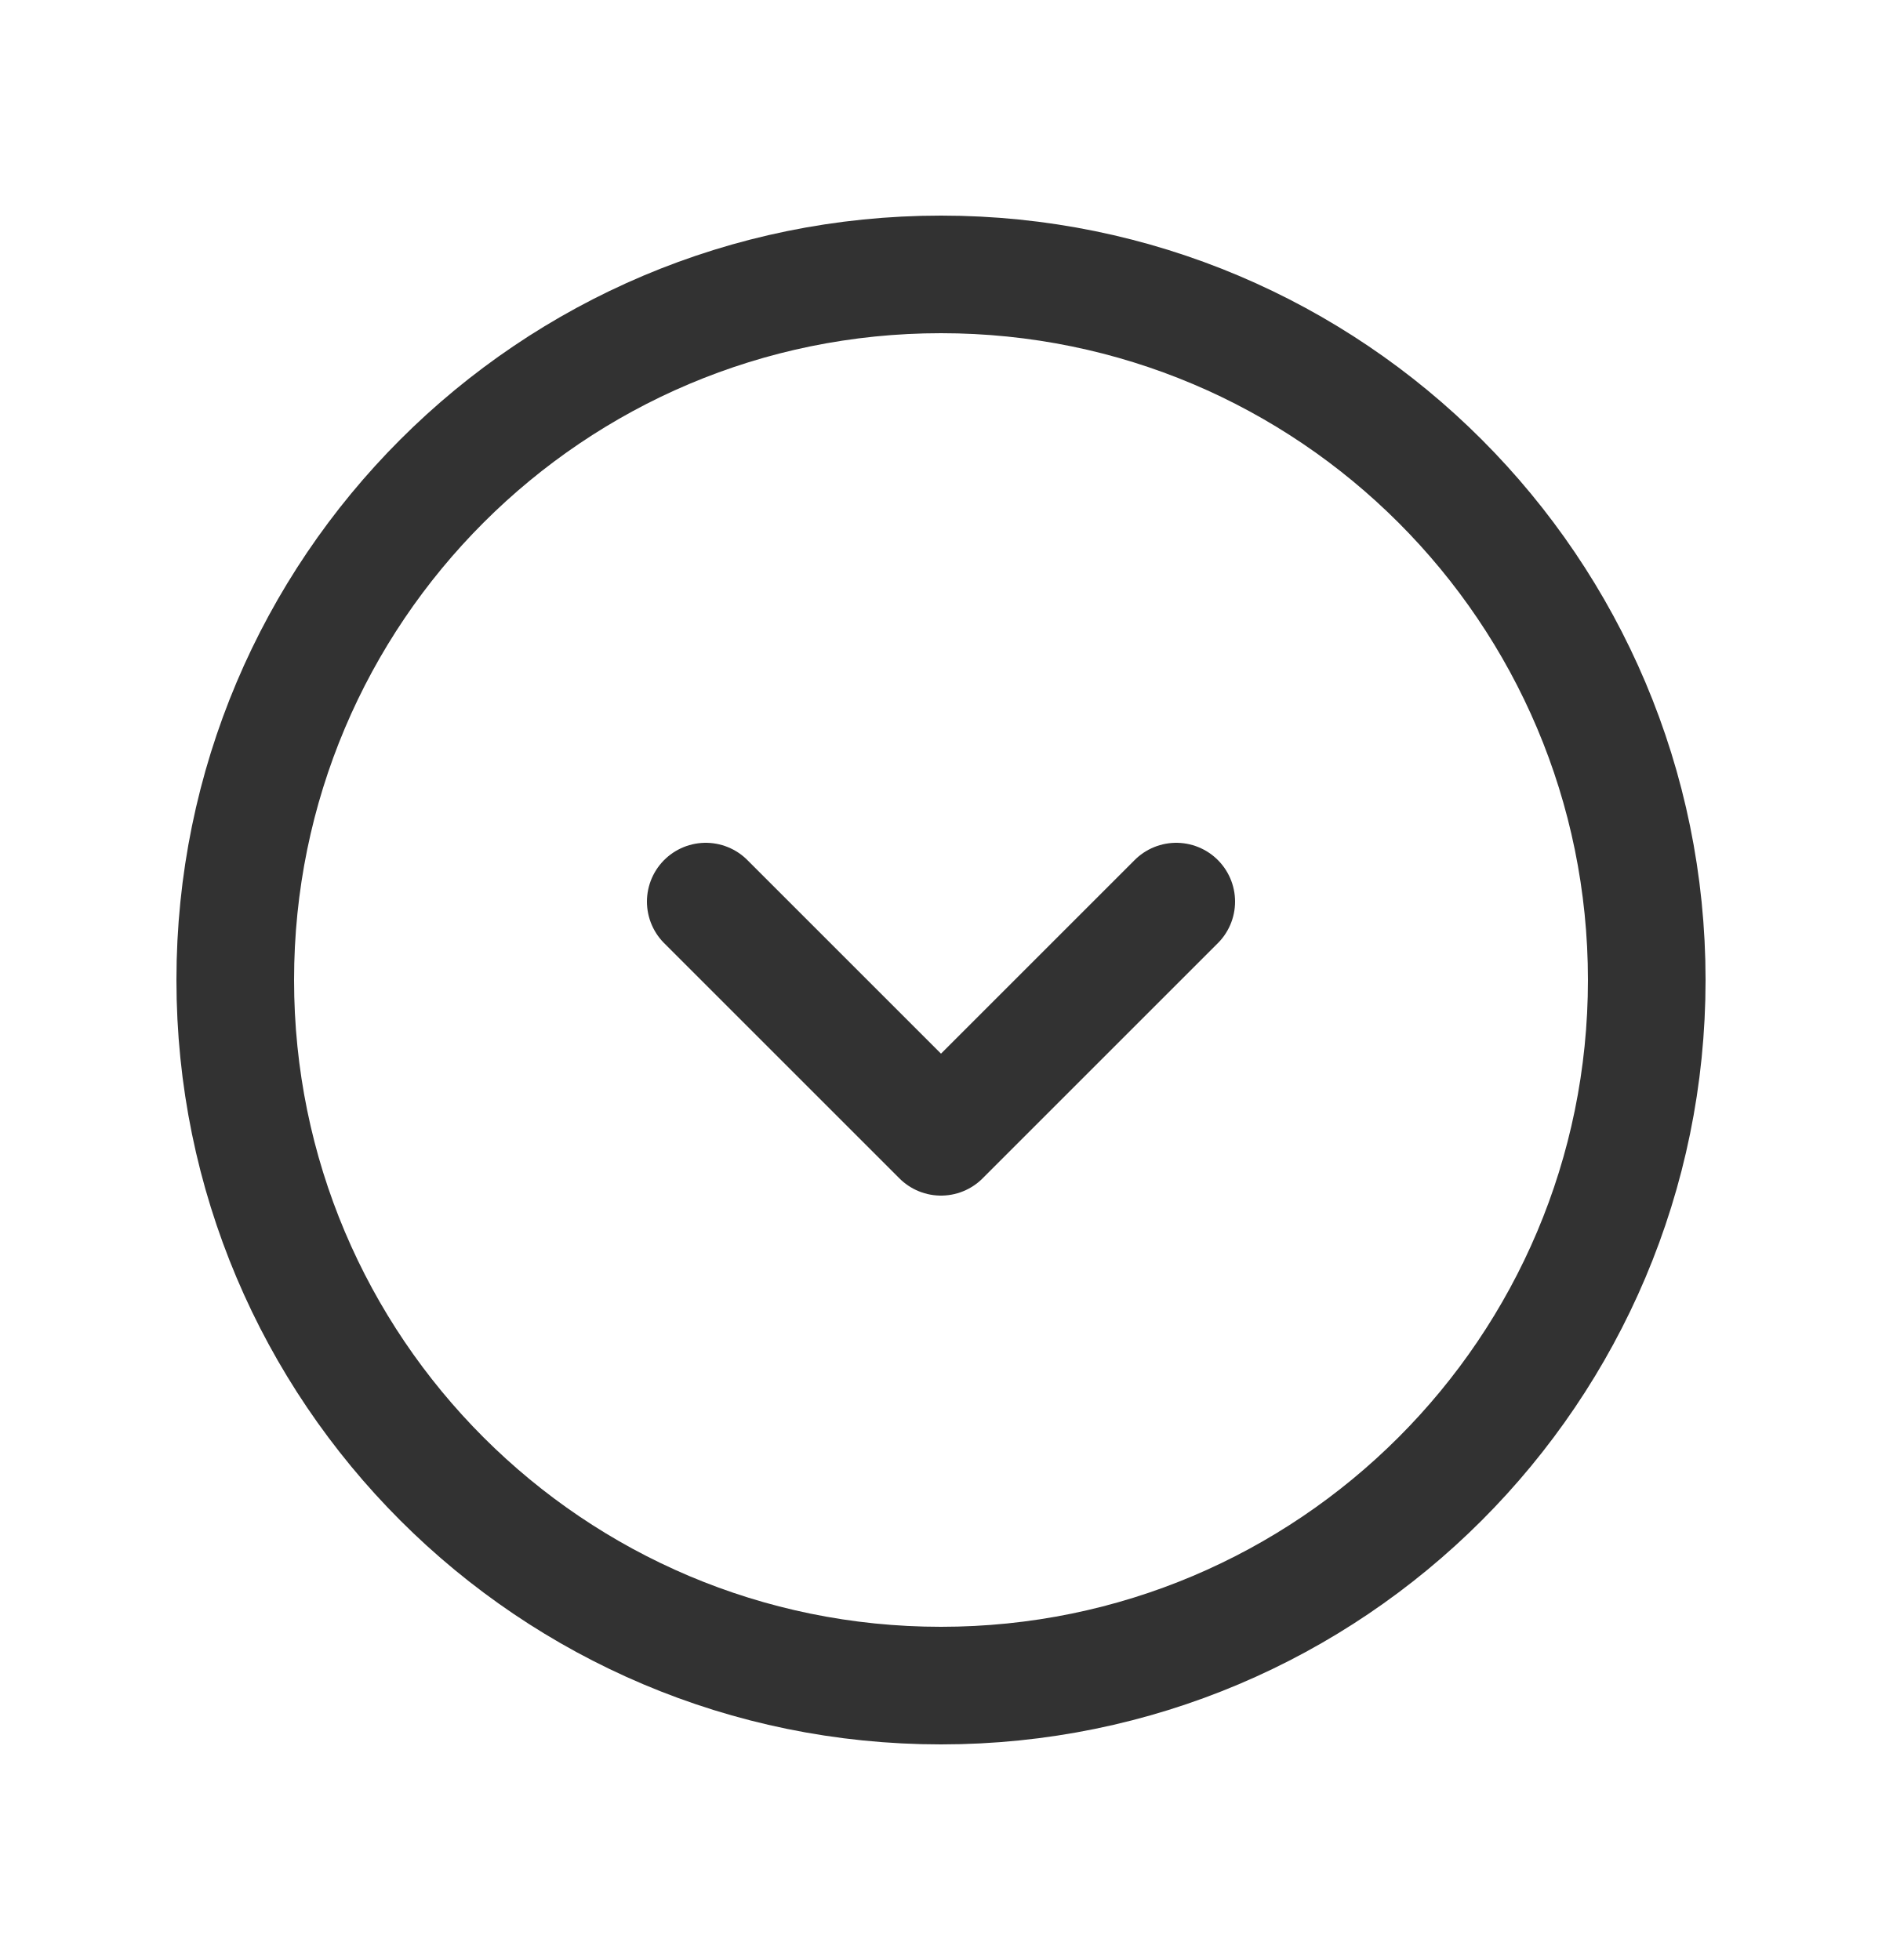
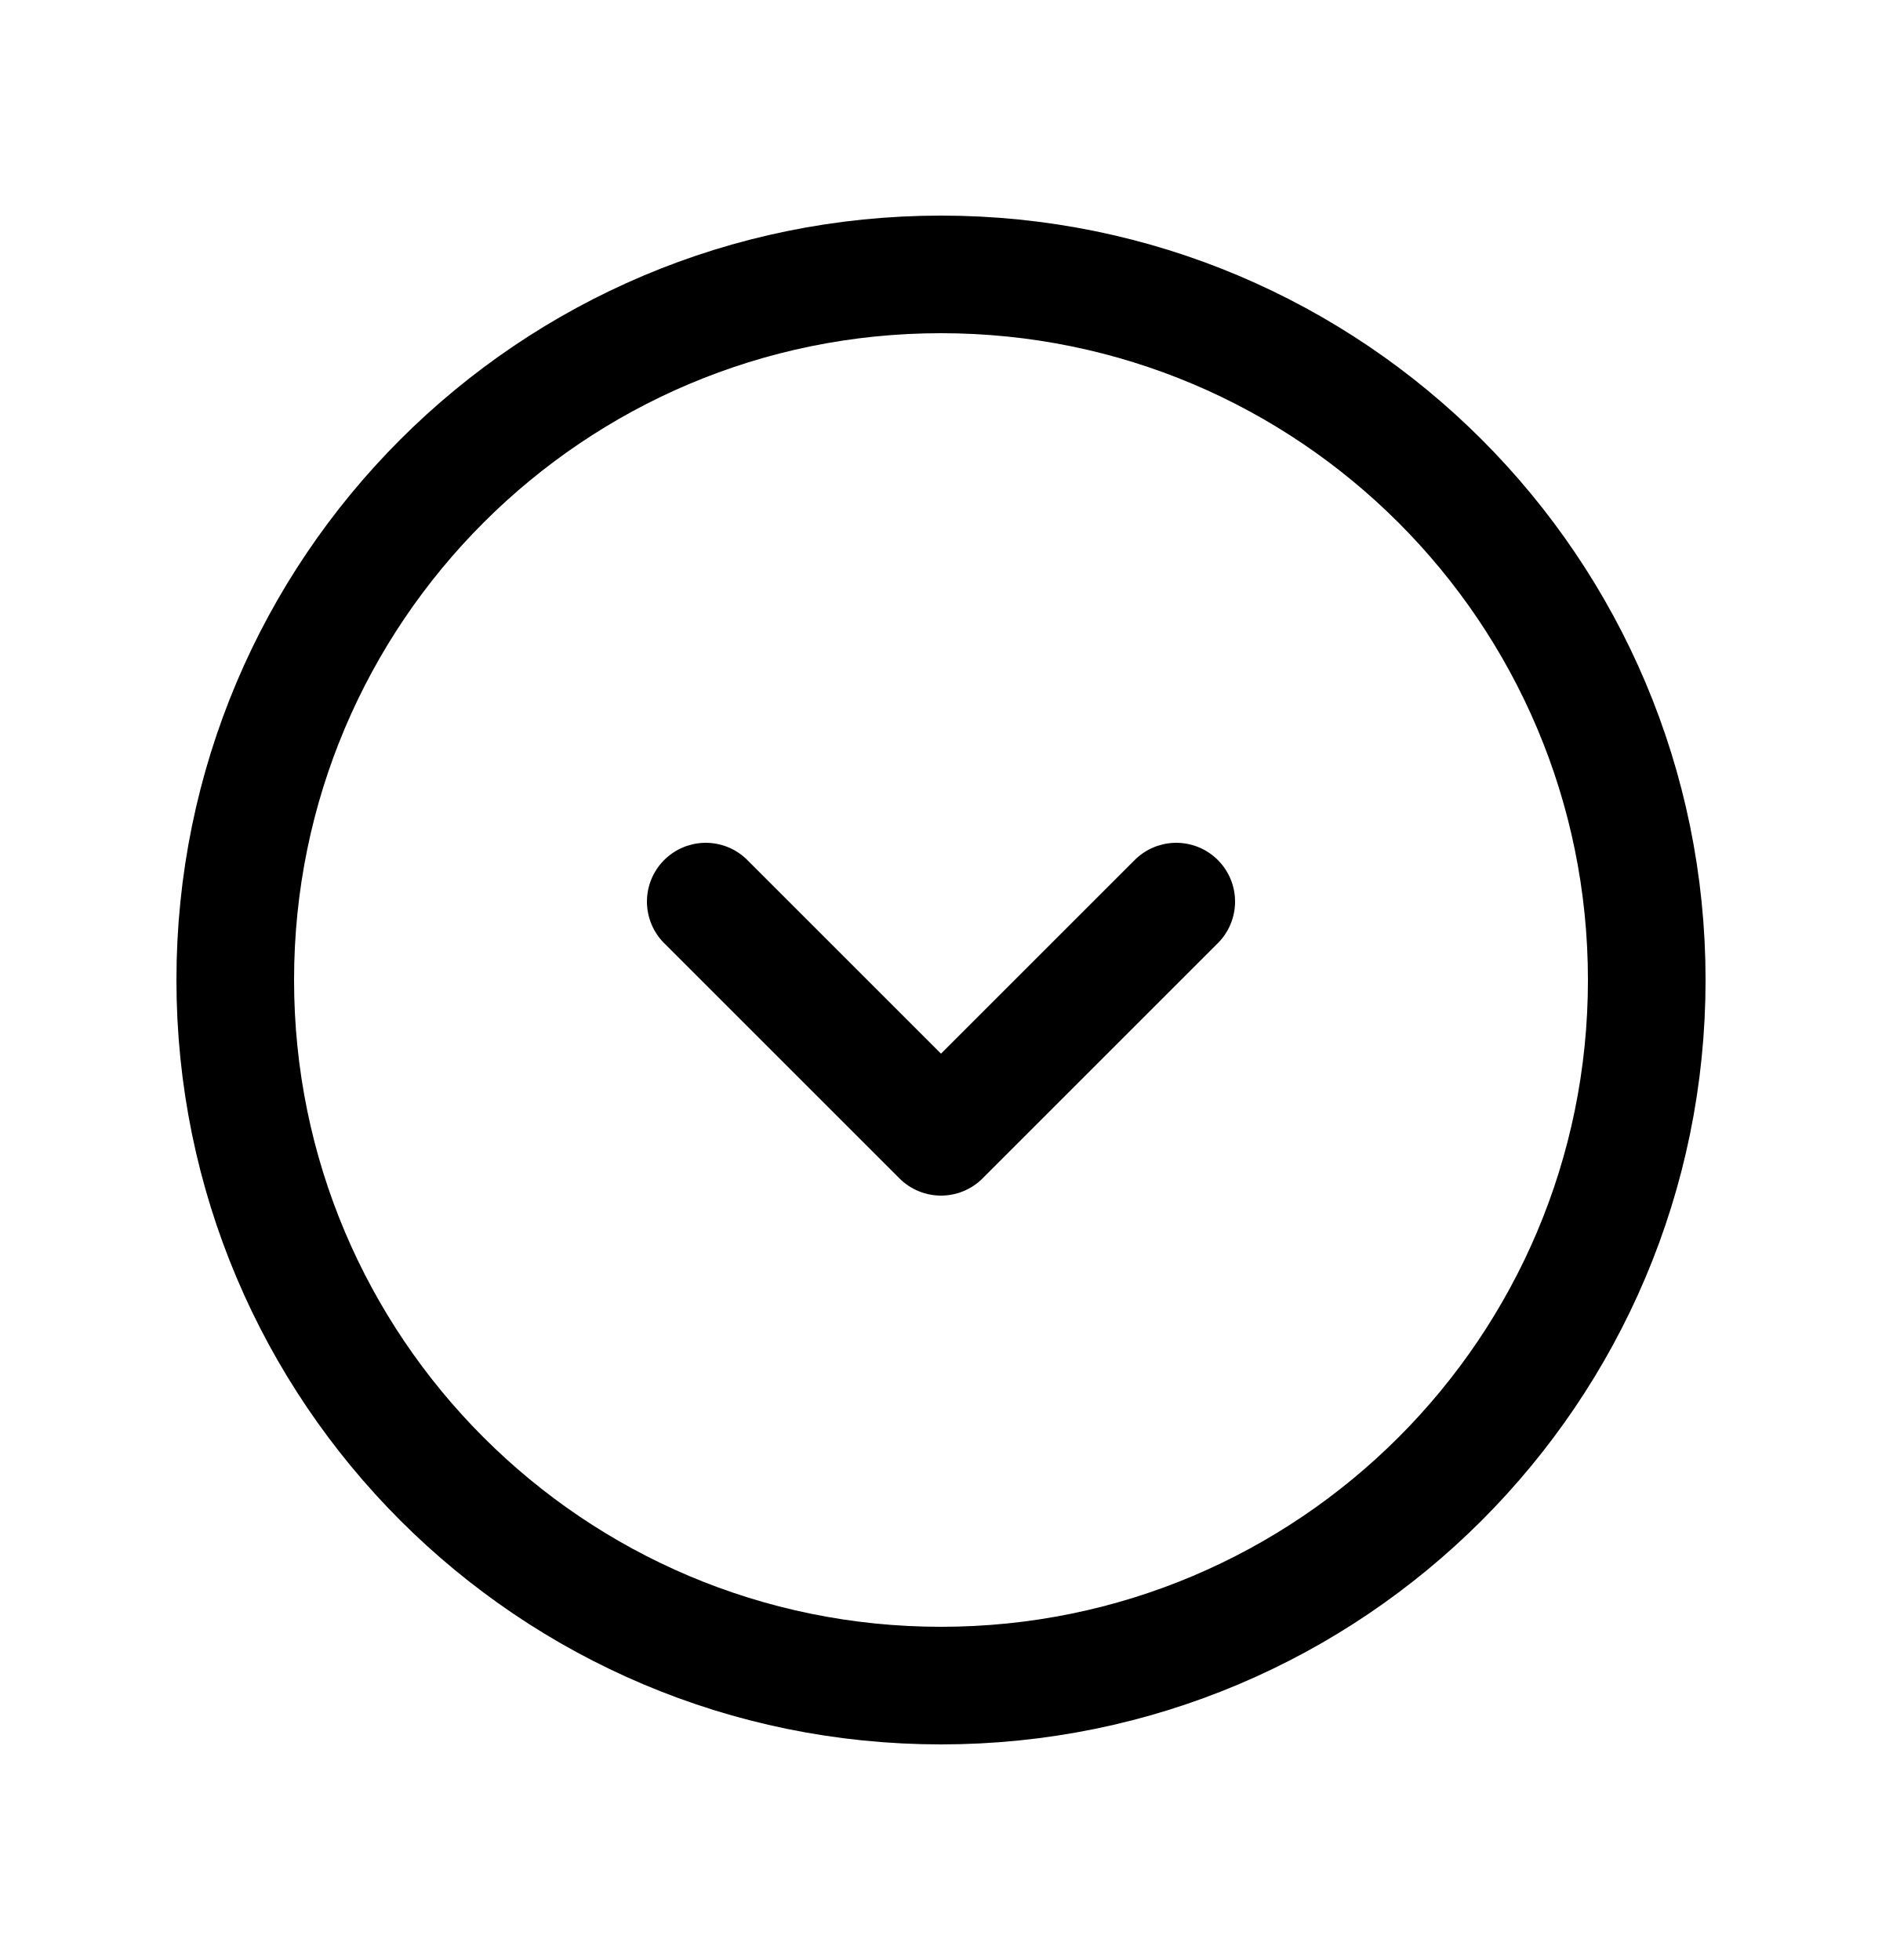
- <svg xmlns="http://www.w3.org/2000/svg" width="24" height="25" viewBox="0 0 24 25" fill="none">
-   <path fill-rule="evenodd" clip-rule="evenodd" d="M3 12.5V12.5C3 7.529 7.029 3.5 12 3.5V3.5C16.971 3.5 21 7.529 21 12.5V12.5C21 17.471 16.971 21.5 12 21.5V21.5C7.029 21.5 3 17.471 3 12.5Z" stroke="#323232" stroke-width="1.5" stroke-linecap="round" stroke-linejoin="round" />
-   <path d="M15 11.5L12 14.5L9 11.5" stroke="#323232" stroke-width="1.5" stroke-linecap="round" stroke-linejoin="round" />
+ <svg xmlns="http://www.w3.org/2000/svg" viewBox="0 0 24 25" fill="none">
+   <path fill-rule="evenodd" clip-rule="evenodd" d="M3 12.5V12.5C3 7.529 7.029 3.5 12 3.5V3.5C16.971 3.5 21 7.529 21 12.5V12.5C21 17.471 16.971 21.5 12 21.5V21.5C7.029 21.5 3 17.471 3 12.5Z" stroke="currentColor" stroke-width="1.5" stroke-linecap="round" stroke-linejoin="round" />
+   <path d="M15 11.5L12 14.5L9 11.5" stroke="currentColor" stroke-width="1.5" stroke-linecap="round" stroke-linejoin="round" />
</svg>
